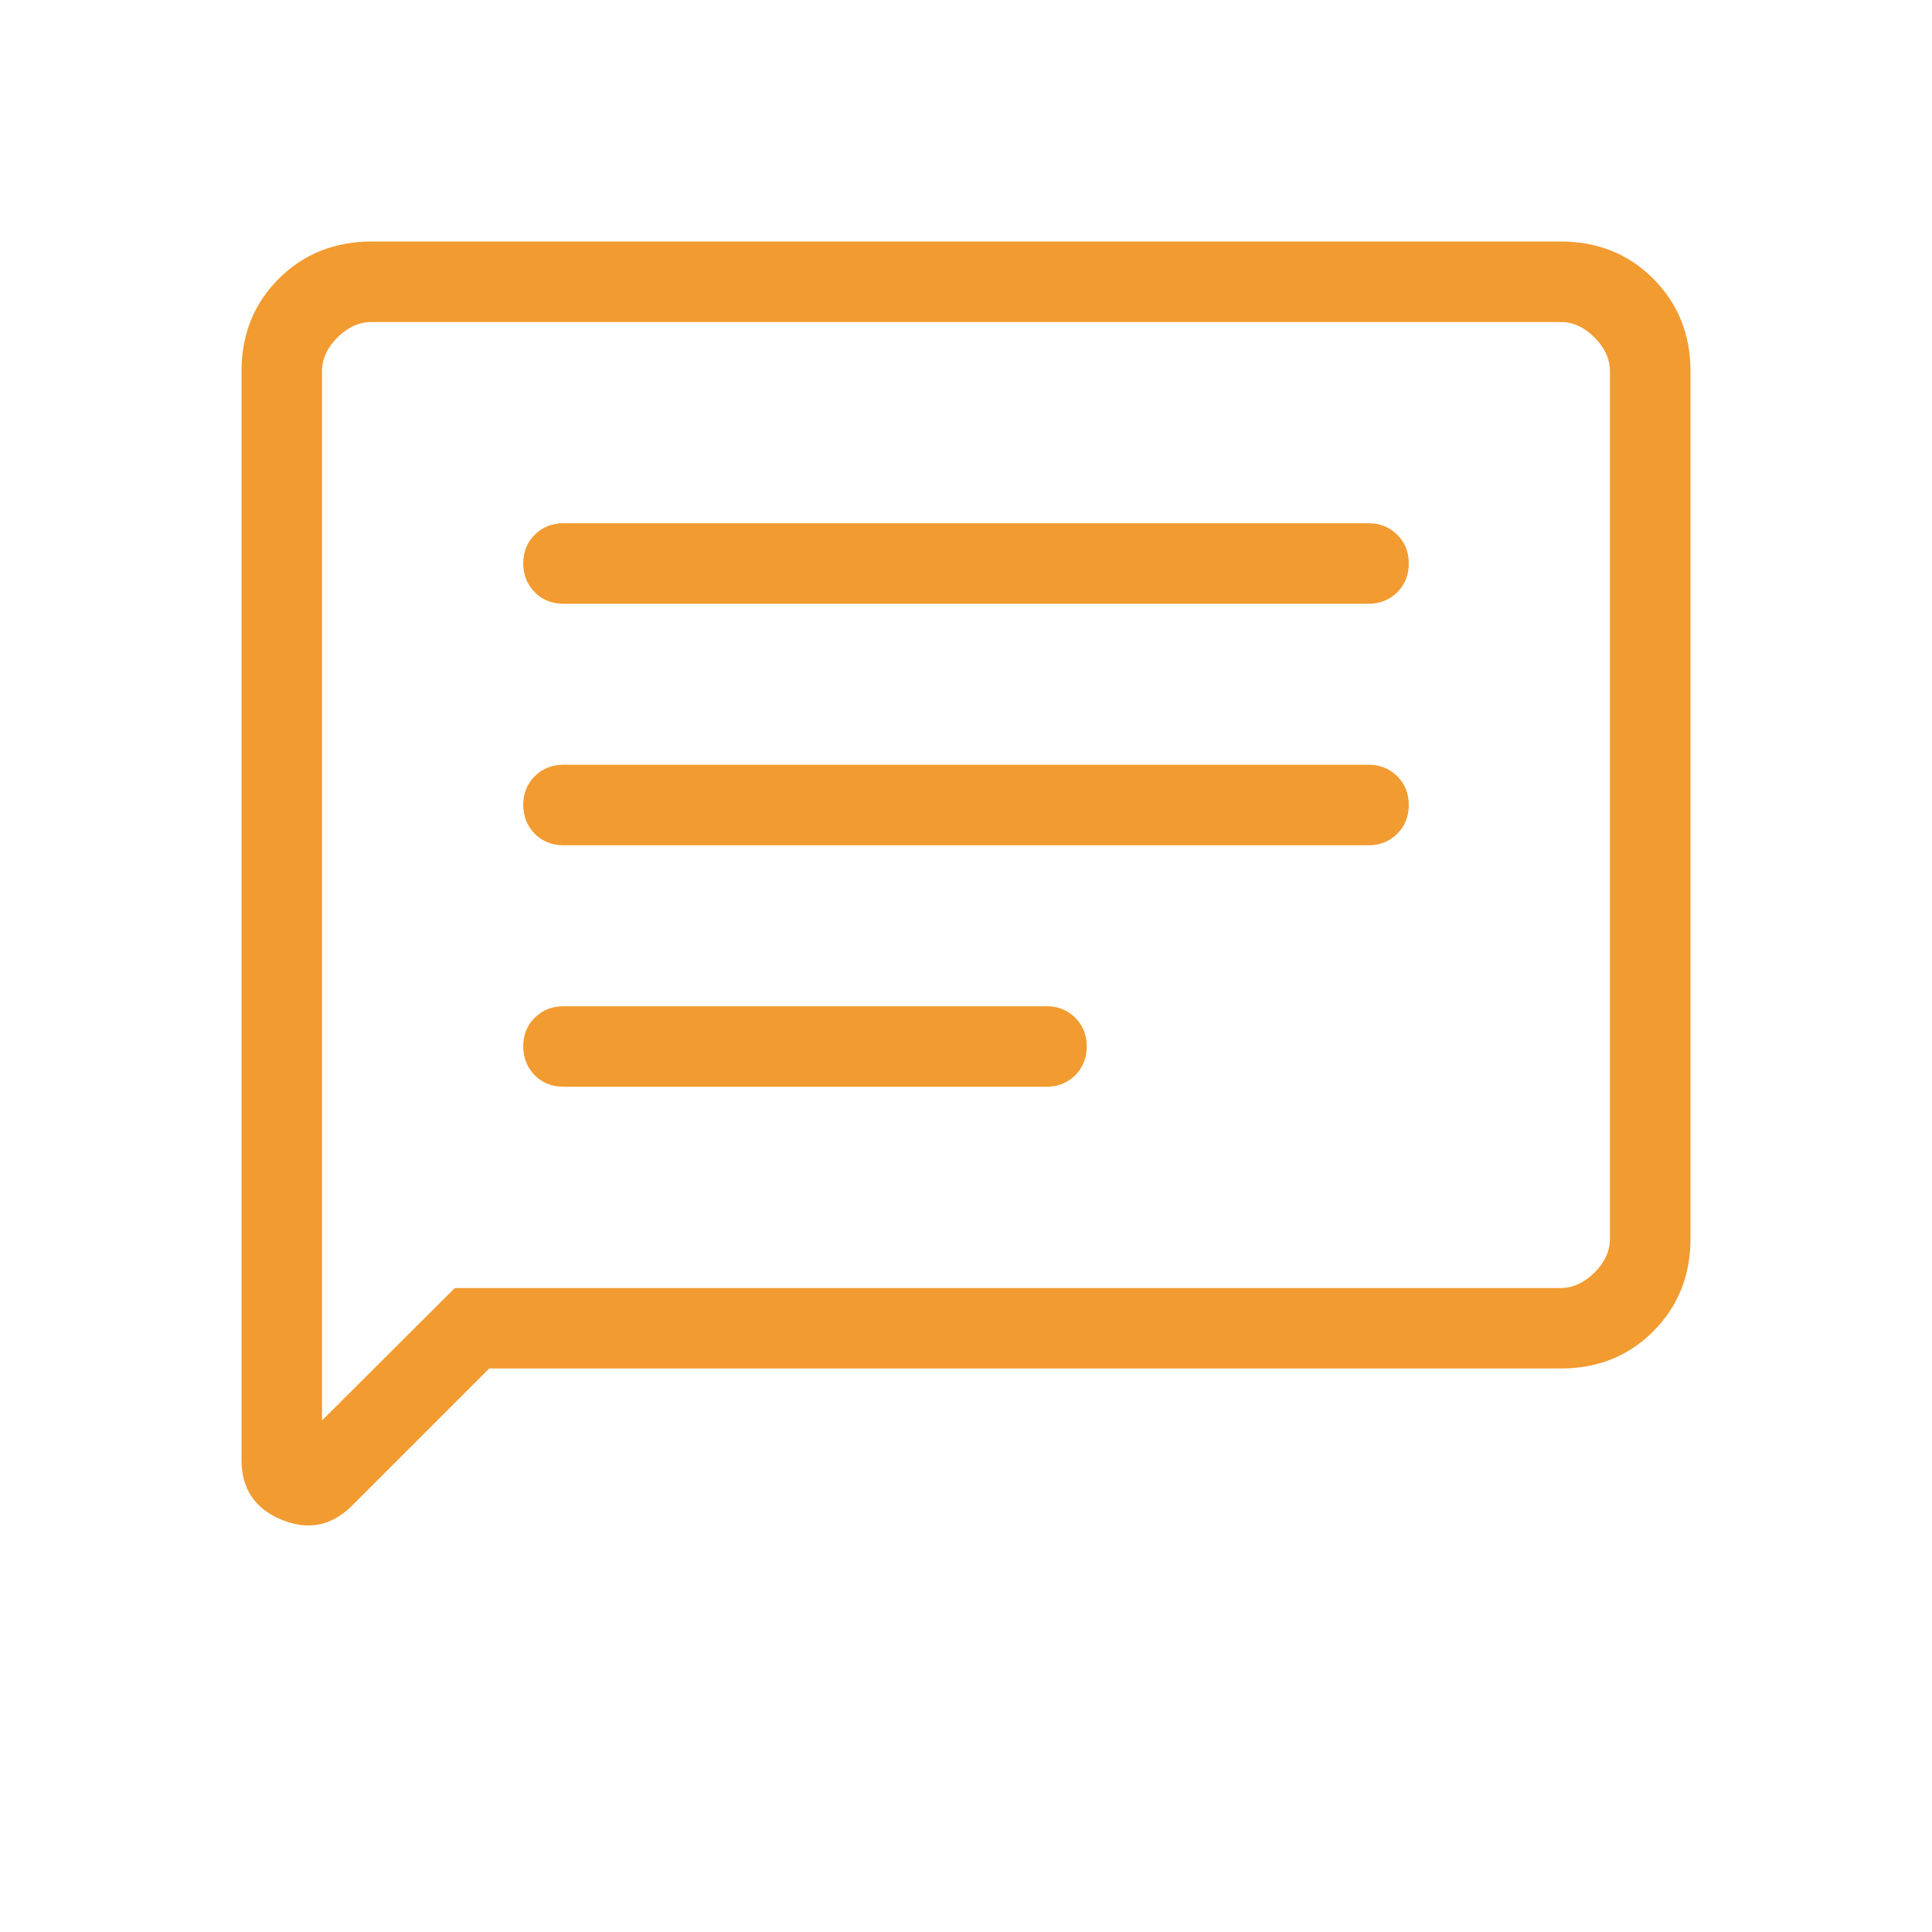
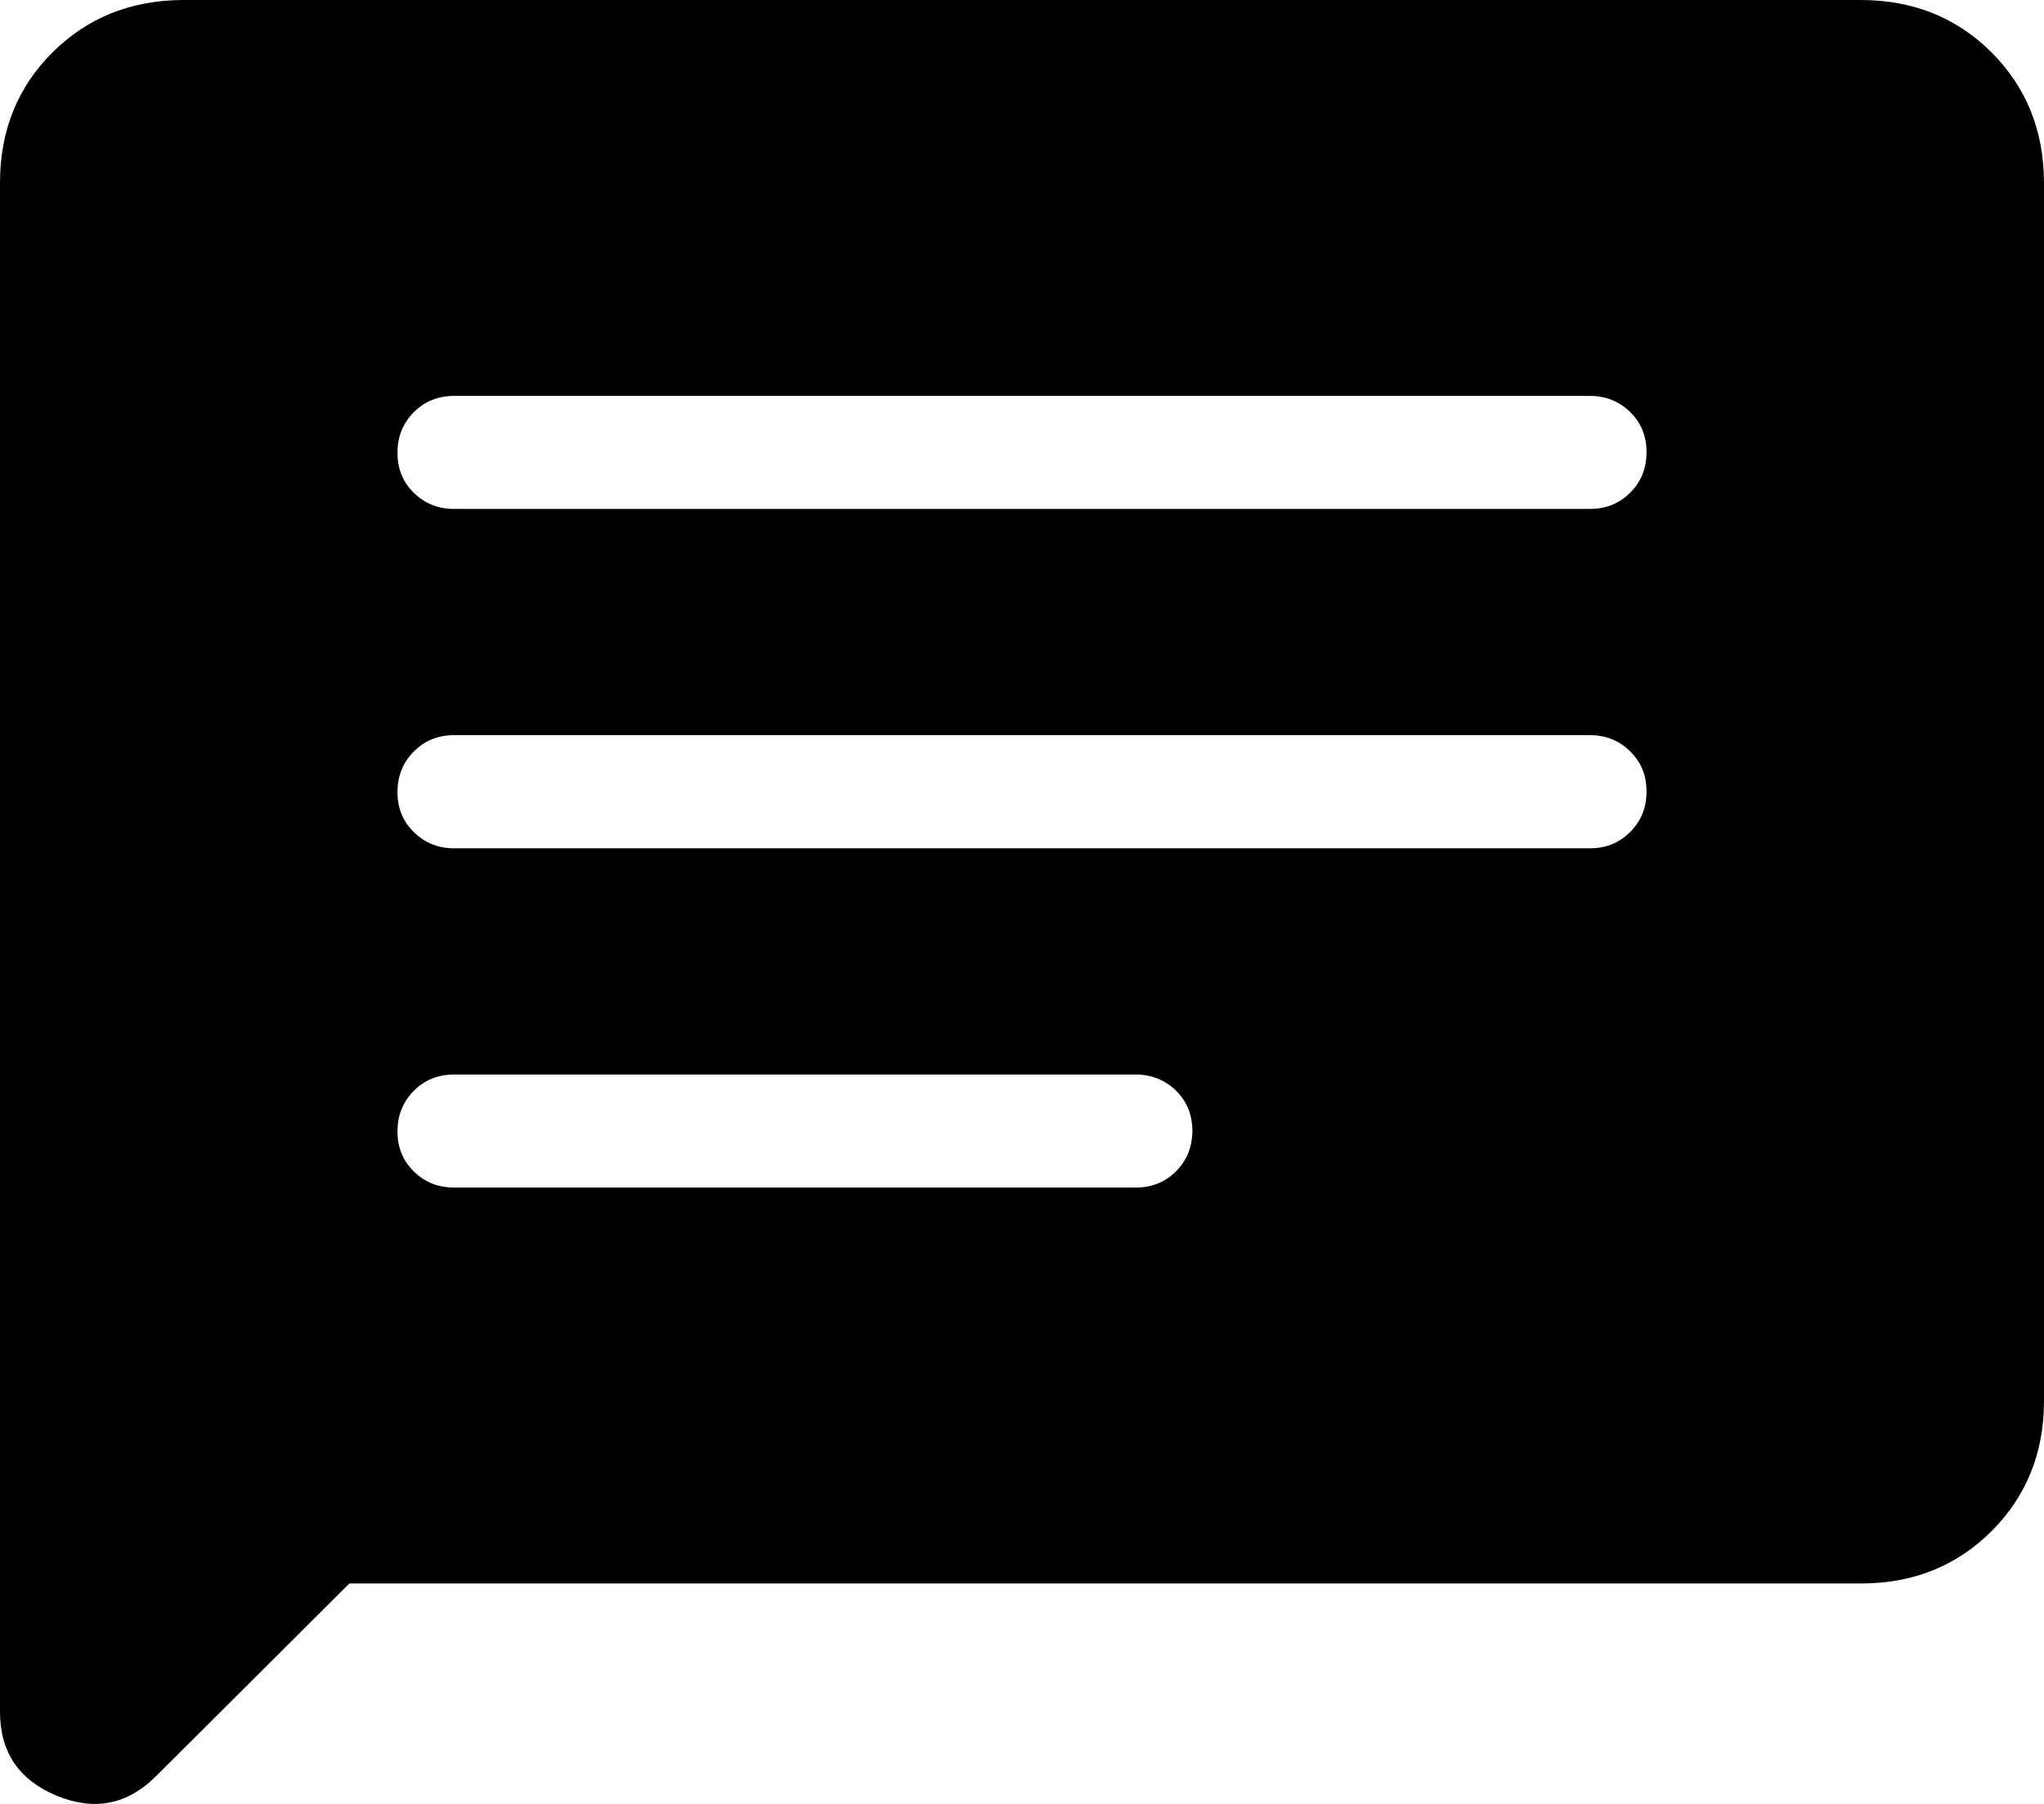
- <svg xmlns="http://www.w3.org/2000/svg" width="22" height="22" viewBox="0 0 22 22" fill="none">
-   <g id="material-symbols-light:chat-outline-rounded">
-     <path id="Vector" d="M5.571 15.583L4.009 17.145C3.777 17.377 3.509 17.43 3.206 17.305C2.902 17.18 2.75 16.952 2.75 16.622V4.231C2.75 3.809 2.891 3.457 3.174 3.174C3.457 2.892 3.81 2.751 4.231 2.75H17.77C18.191 2.75 18.544 2.891 18.826 3.174C19.109 3.457 19.251 3.81 19.25 4.231V14.103C19.25 14.525 19.109 14.877 18.826 15.16C18.544 15.443 18.192 15.584 17.77 15.583H5.571ZM5.179 14.667H17.77C17.91 14.667 18.039 14.608 18.157 14.491C18.275 14.373 18.334 14.244 18.333 14.103V4.23C18.333 4.09 18.275 3.961 18.157 3.843C18.04 3.725 17.911 3.666 17.77 3.667H4.23C4.09 3.667 3.961 3.725 3.843 3.843C3.725 3.96 3.666 4.089 3.667 4.23V16.175L5.179 14.667ZM6.417 12.375H11.917C12.047 12.375 12.156 12.331 12.244 12.244C12.331 12.156 12.375 12.047 12.375 11.917C12.375 11.786 12.331 11.677 12.244 11.589C12.156 11.502 12.047 11.458 11.917 11.458H6.417C6.287 11.458 6.177 11.502 6.089 11.589C6.001 11.677 5.958 11.786 5.958 11.917C5.959 12.047 6.003 12.156 6.089 12.244C6.176 12.331 6.285 12.375 6.417 12.375ZM6.417 9.625H15.583C15.714 9.625 15.823 9.581 15.911 9.494C15.998 9.407 16.042 9.297 16.042 9.167C16.042 9.036 15.998 8.927 15.911 8.839C15.823 8.752 15.714 8.708 15.583 8.708H6.417C6.287 8.708 6.177 8.752 6.089 8.839C6.001 8.927 5.958 9.036 5.958 9.167C5.959 9.297 6.003 9.407 6.089 9.494C6.176 9.581 6.285 9.625 6.417 9.625ZM6.417 6.875H15.583C15.714 6.875 15.823 6.831 15.911 6.744C15.998 6.657 16.042 6.547 16.042 6.417C16.042 6.286 15.998 6.177 15.911 6.089C15.823 6.002 15.714 5.958 15.583 5.958H6.417C6.287 5.958 6.177 6.002 6.089 6.089C6.001 6.177 5.958 6.286 5.958 6.417C5.959 6.547 6.003 6.657 6.089 6.744C6.176 6.831 6.285 6.875 6.417 6.875Z" fill="#F29B30" />
-   </g>
+ <svg xmlns="http://www.w3.org/2000/svg" width="17" height="15" viewBox="0 0 17 15" fill="none">
+   <path d="M2.906 13.167L1.297 14.77C1.058 15.008 0.782 15.061 0.469 14.931C0.156 14.8 0 14.568 0 14.233V1.52C0 1.087 0.146 0.725 0.437 0.435C0.729 0.146 1.091 0.001 1.525 0H15.475C15.909 0 16.272 0.145 16.563 0.435C16.854 0.726 16.999 1.087 17 1.52V11.648C17 12.081 16.854 12.442 16.563 12.733C16.271 13.023 15.909 13.168 15.475 13.167H2.906ZM3.778 9.875H9.444C9.579 9.875 9.691 9.83 9.781 9.74C9.871 9.65 9.916 9.538 9.917 9.404C9.917 9.271 9.872 9.159 9.781 9.069C9.689 8.98 9.577 8.935 9.444 8.935H3.778C3.644 8.935 3.532 8.98 3.442 9.07C3.352 9.161 3.306 9.273 3.306 9.406C3.305 9.54 3.35 9.651 3.442 9.741C3.533 9.831 3.645 9.875 3.778 9.875ZM3.778 7.054H13.222C13.356 7.054 13.468 7.009 13.558 6.918C13.649 6.828 13.694 6.716 13.694 6.583C13.695 6.449 13.65 6.338 13.558 6.248C13.467 6.158 13.355 6.113 13.222 6.113H3.778C3.644 6.113 3.532 6.158 3.442 6.249C3.352 6.339 3.306 6.451 3.306 6.585C3.305 6.718 3.35 6.83 3.442 6.919C3.533 7.009 3.645 7.054 3.778 7.054ZM3.778 4.232H13.222C13.356 4.232 13.468 4.187 13.558 4.097C13.649 4.007 13.694 3.895 13.694 3.761C13.695 3.628 13.65 3.516 13.558 3.426C13.467 3.337 13.355 3.292 13.222 3.292H3.778C3.644 3.292 3.532 3.337 3.442 3.427C3.352 3.518 3.306 3.629 3.306 3.763C3.305 3.897 3.35 4.008 3.442 4.098C3.533 4.187 3.645 4.232 3.778 4.232Z" fill="black" />
</svg>
